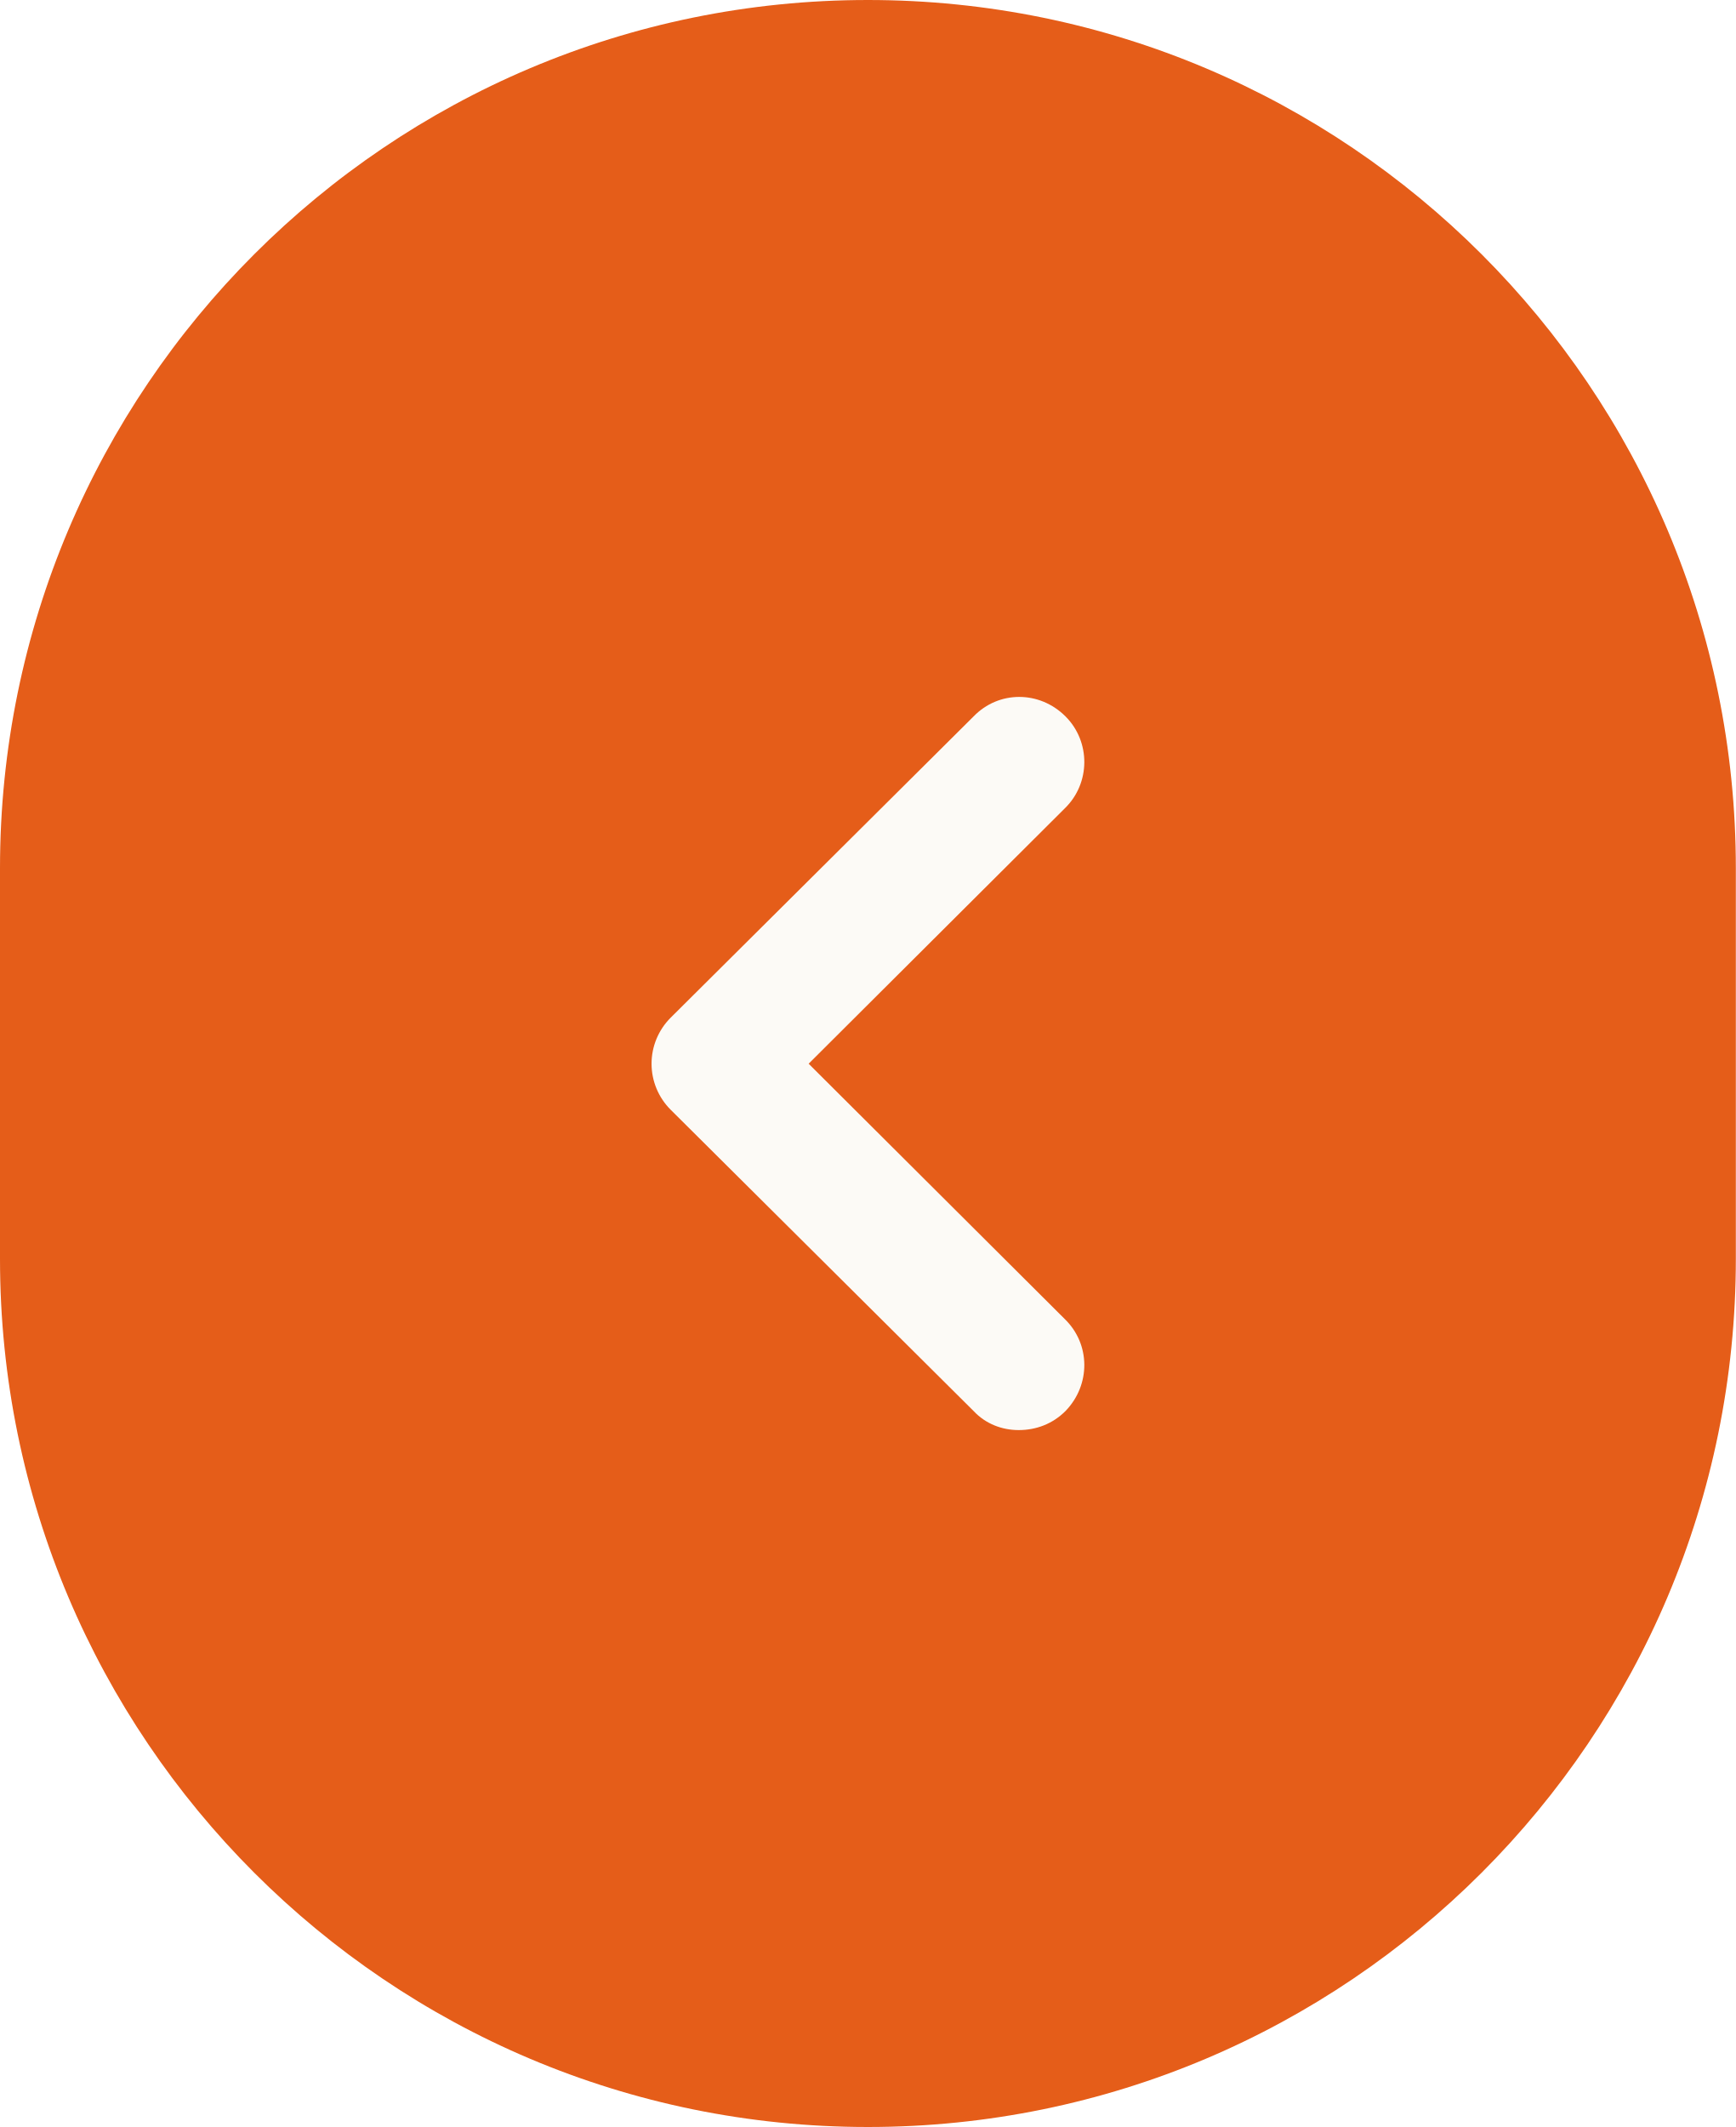
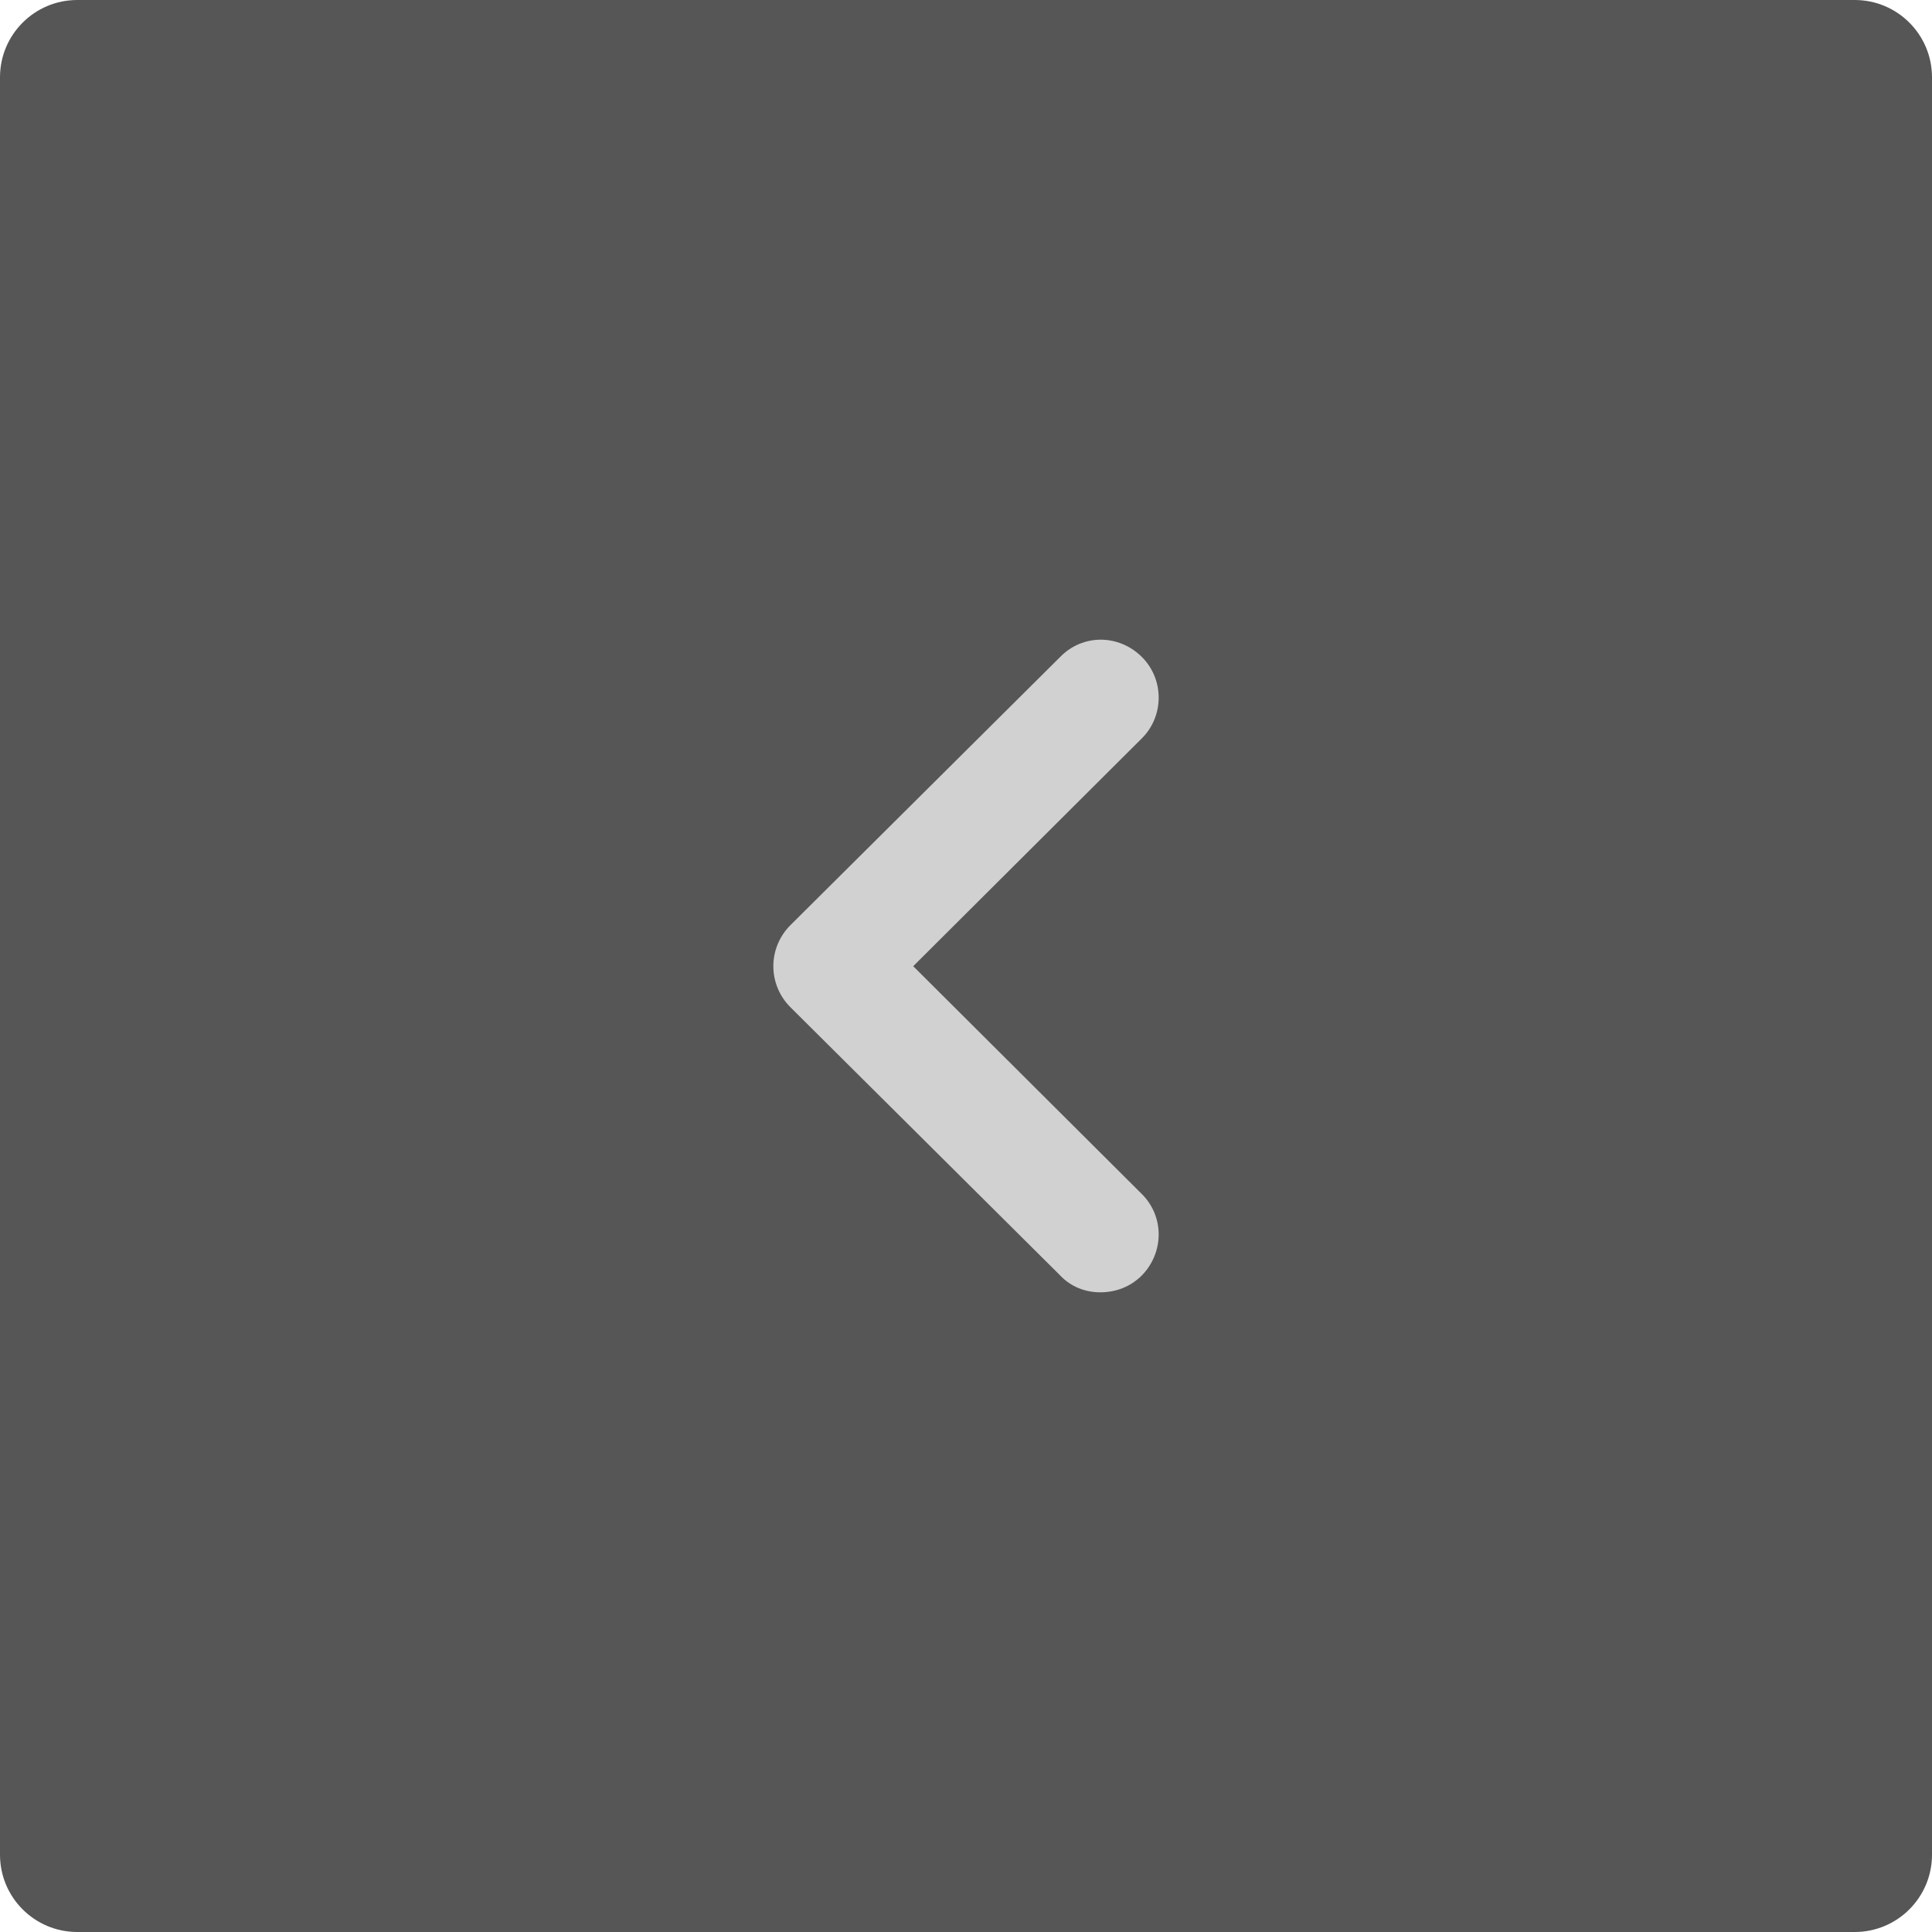
- <svg xmlns="http://www.w3.org/2000/svg" width="40" height="49" viewBox="0 0 40 49" fill="none">
-   <rect y="49" width="49" height="40" rx="20" transform="rotate(-90 0 49)" fill="#E55D19" />
-   <path d="M15.014 24.505C15.014 24.905 15.174 25.285 15.454 25.565L22.434 32.505C22.714 32.805 23.094 32.945 23.474 32.945C23.874 32.945 24.254 32.805 24.554 32.505C25.134 31.905 25.134 30.965 24.534 30.385L18.634 24.505L24.534 18.625C25.134 18.045 25.134 17.085 24.554 16.505C23.954 15.905 23.014 15.905 22.434 16.505L15.454 23.445C15.174 23.725 15.014 24.105 15.014 24.505Z" fill="#FCFAF6" />
+ <svg xmlns="http://www.w3.org/2000/svg" width="50" height="50" viewBox="0 0 50 50" fill="none">
+   <rect y="50" width="50" height="50" rx="2" transform="rotate(-90 0 50)" fill="#2C2C2C" fill-opacity="0.8" />
+   <path d="M20.014 25.005C20.014 25.405 20.174 25.785 20.454 26.065L27.434 33.005C27.714 33.305 28.094 33.445 28.474 33.445C28.874 33.445 29.254 33.305 29.554 33.005C30.134 32.405 30.134 31.465 29.534 30.885L23.634 25.005L29.534 19.125C30.134 18.545 30.134 17.585 29.554 17.005C28.954 16.405 28.014 16.405 27.434 17.005L20.454 23.945C20.174 24.225 20.014 24.605 20.014 25.005Z" fill="#D1D1D1" />
</svg>
